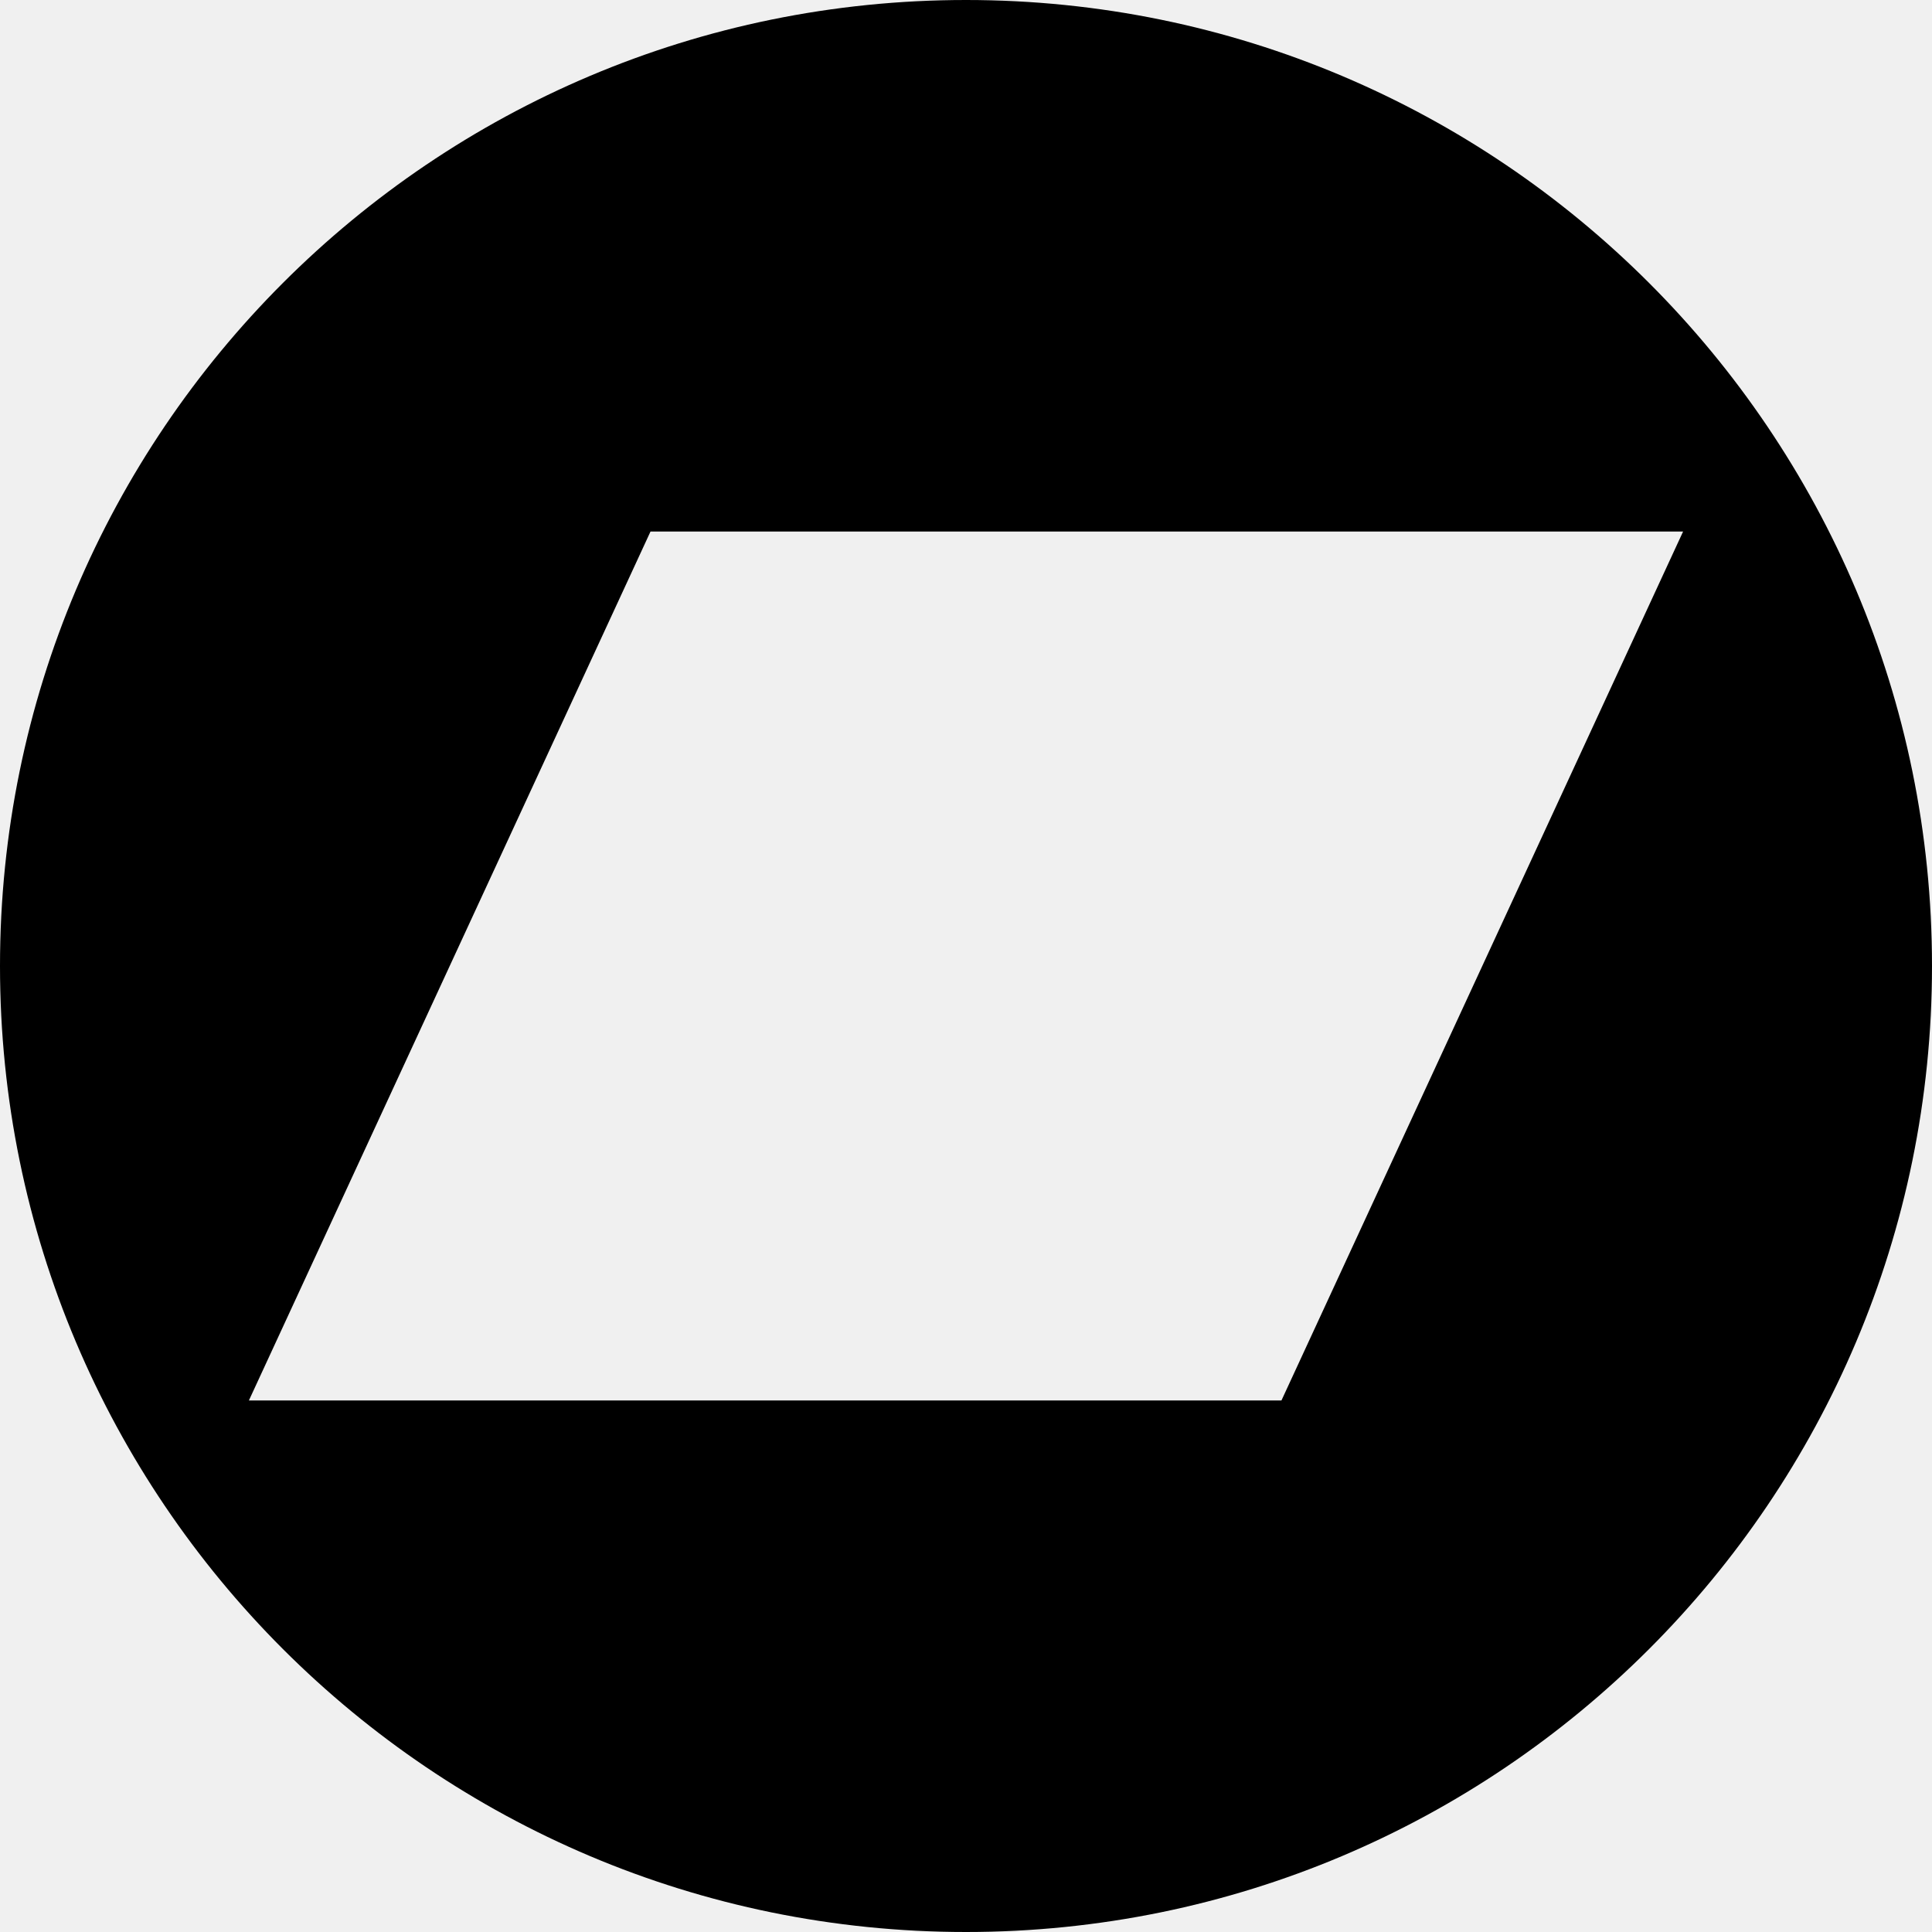
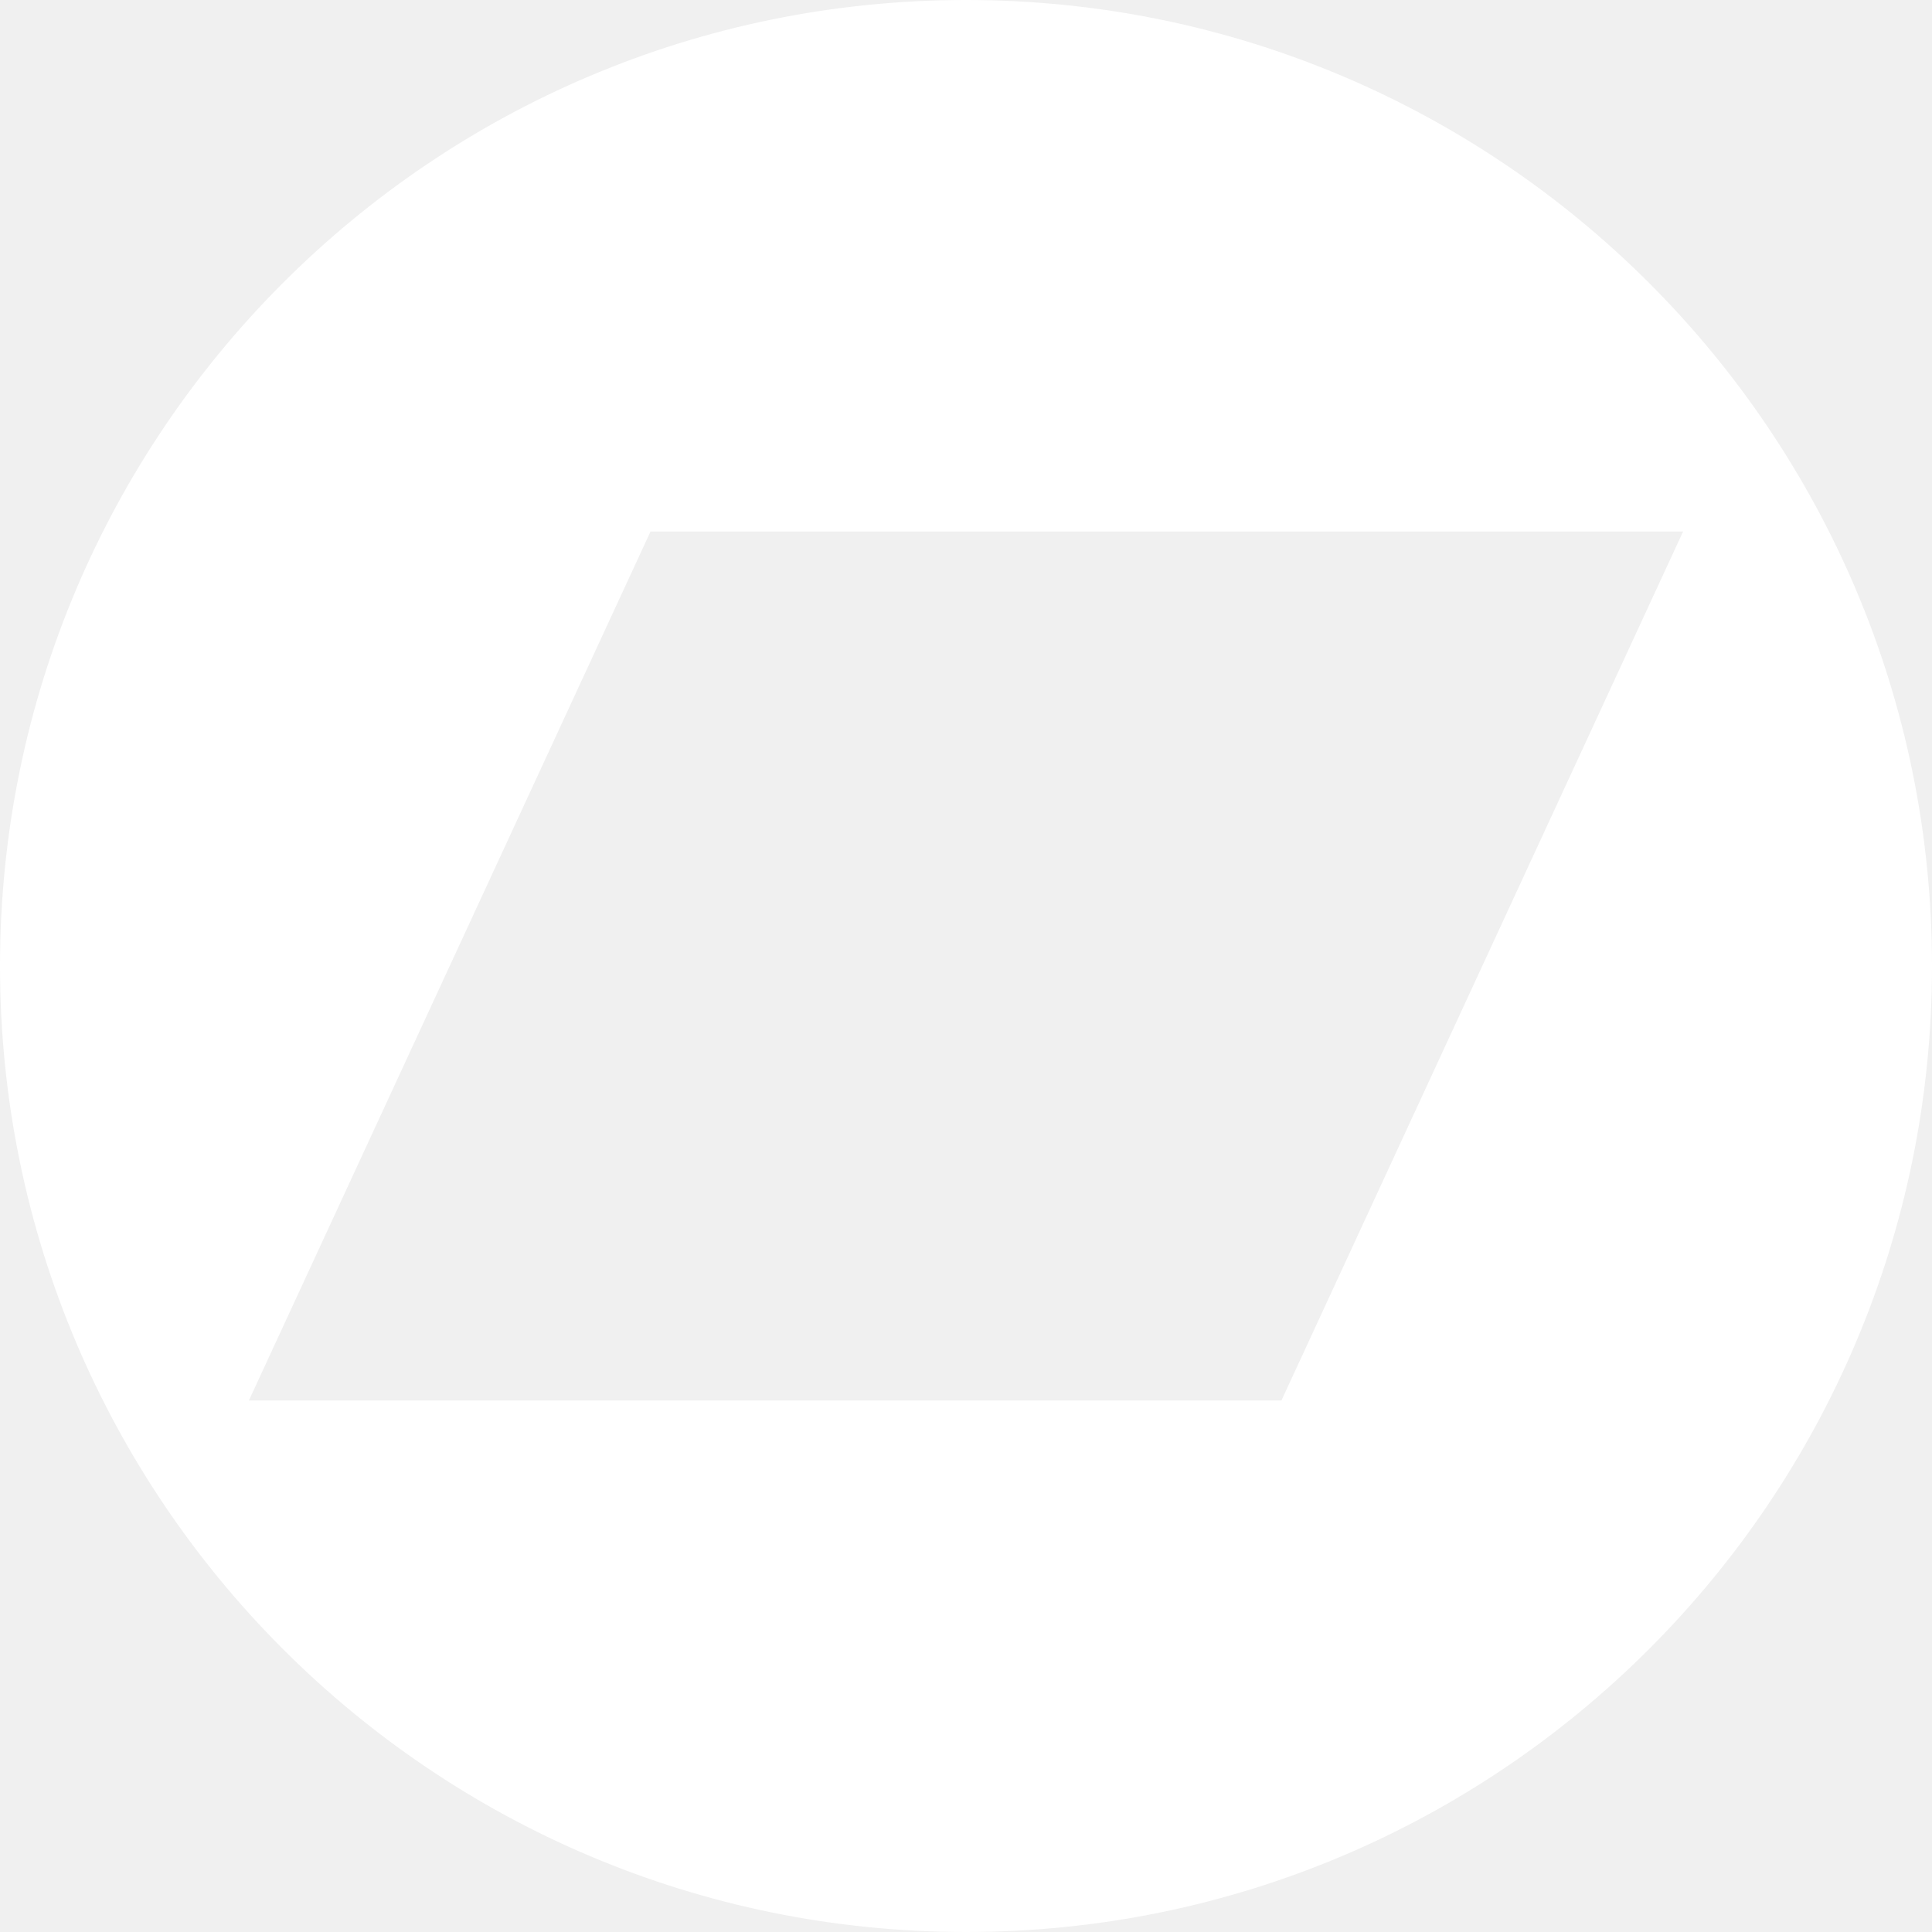
<svg xmlns="http://www.w3.org/2000/svg" version="1.1" id="Capa_1" x="0px" y="0px" width="97.75px" height="97.75px" viewBox="0 0 97.75 97.75" style="enable-background:new 0 0 97.75 97.75;" xml:space="preserve">
-   <g>
-     <path d="M48.875,0C21.882,0,0,21.882,0,48.875S21.882,97.75,48.875,97.75S97.75,75.868,97.75,48.875S75.868,0,48.875,0z    M64.835,70.857H12.593l20.32-43.965h52.244L64.835,70.857z" />
+   <defs id="defs9761" />
+   <g id="g9726" style="fill:#ffffff;fill-opacity:1">
+     <path d="M48.875,0C21.882,0,0,21.882,0,48.875S21.882,97.75,48.875,97.75S97.75,75.868,97.75,48.875S75.868,0,48.875,0z    M64.835,70.857H12.593l20.32-43.965h52.244L64.835,70.857z" id="path9724" style="fill:#ffffff;fill-opacity:1" />
  </g>
-   <g>
+   <g id="g9728">
</g>
-   <g>
+   <g id="g9730">
</g>
-   <g>
+   <g id="g9732">
</g>
-   <g>
+   <g id="g9734">
</g>
-   <g>
+   <g id="g9736">
</g>
-   <g>
+   <g id="g9738">
</g>
-   <g>
+   <g id="g9740">
</g>
-   <g>
+   <g id="g9742">
</g>
-   <g>
+   <g id="g9744">
</g>
-   <g>
+   <g id="g9746">
</g>
-   <g>
+   <g id="g9748">
</g>
-   <g>
+   <g id="g9750">
</g>
-   <g>
+   <g id="g9752">
</g>
-   <g>
+   <g id="g9754">
</g>
-   <g>
+   <g id="g9756">
</g>
</svg>
